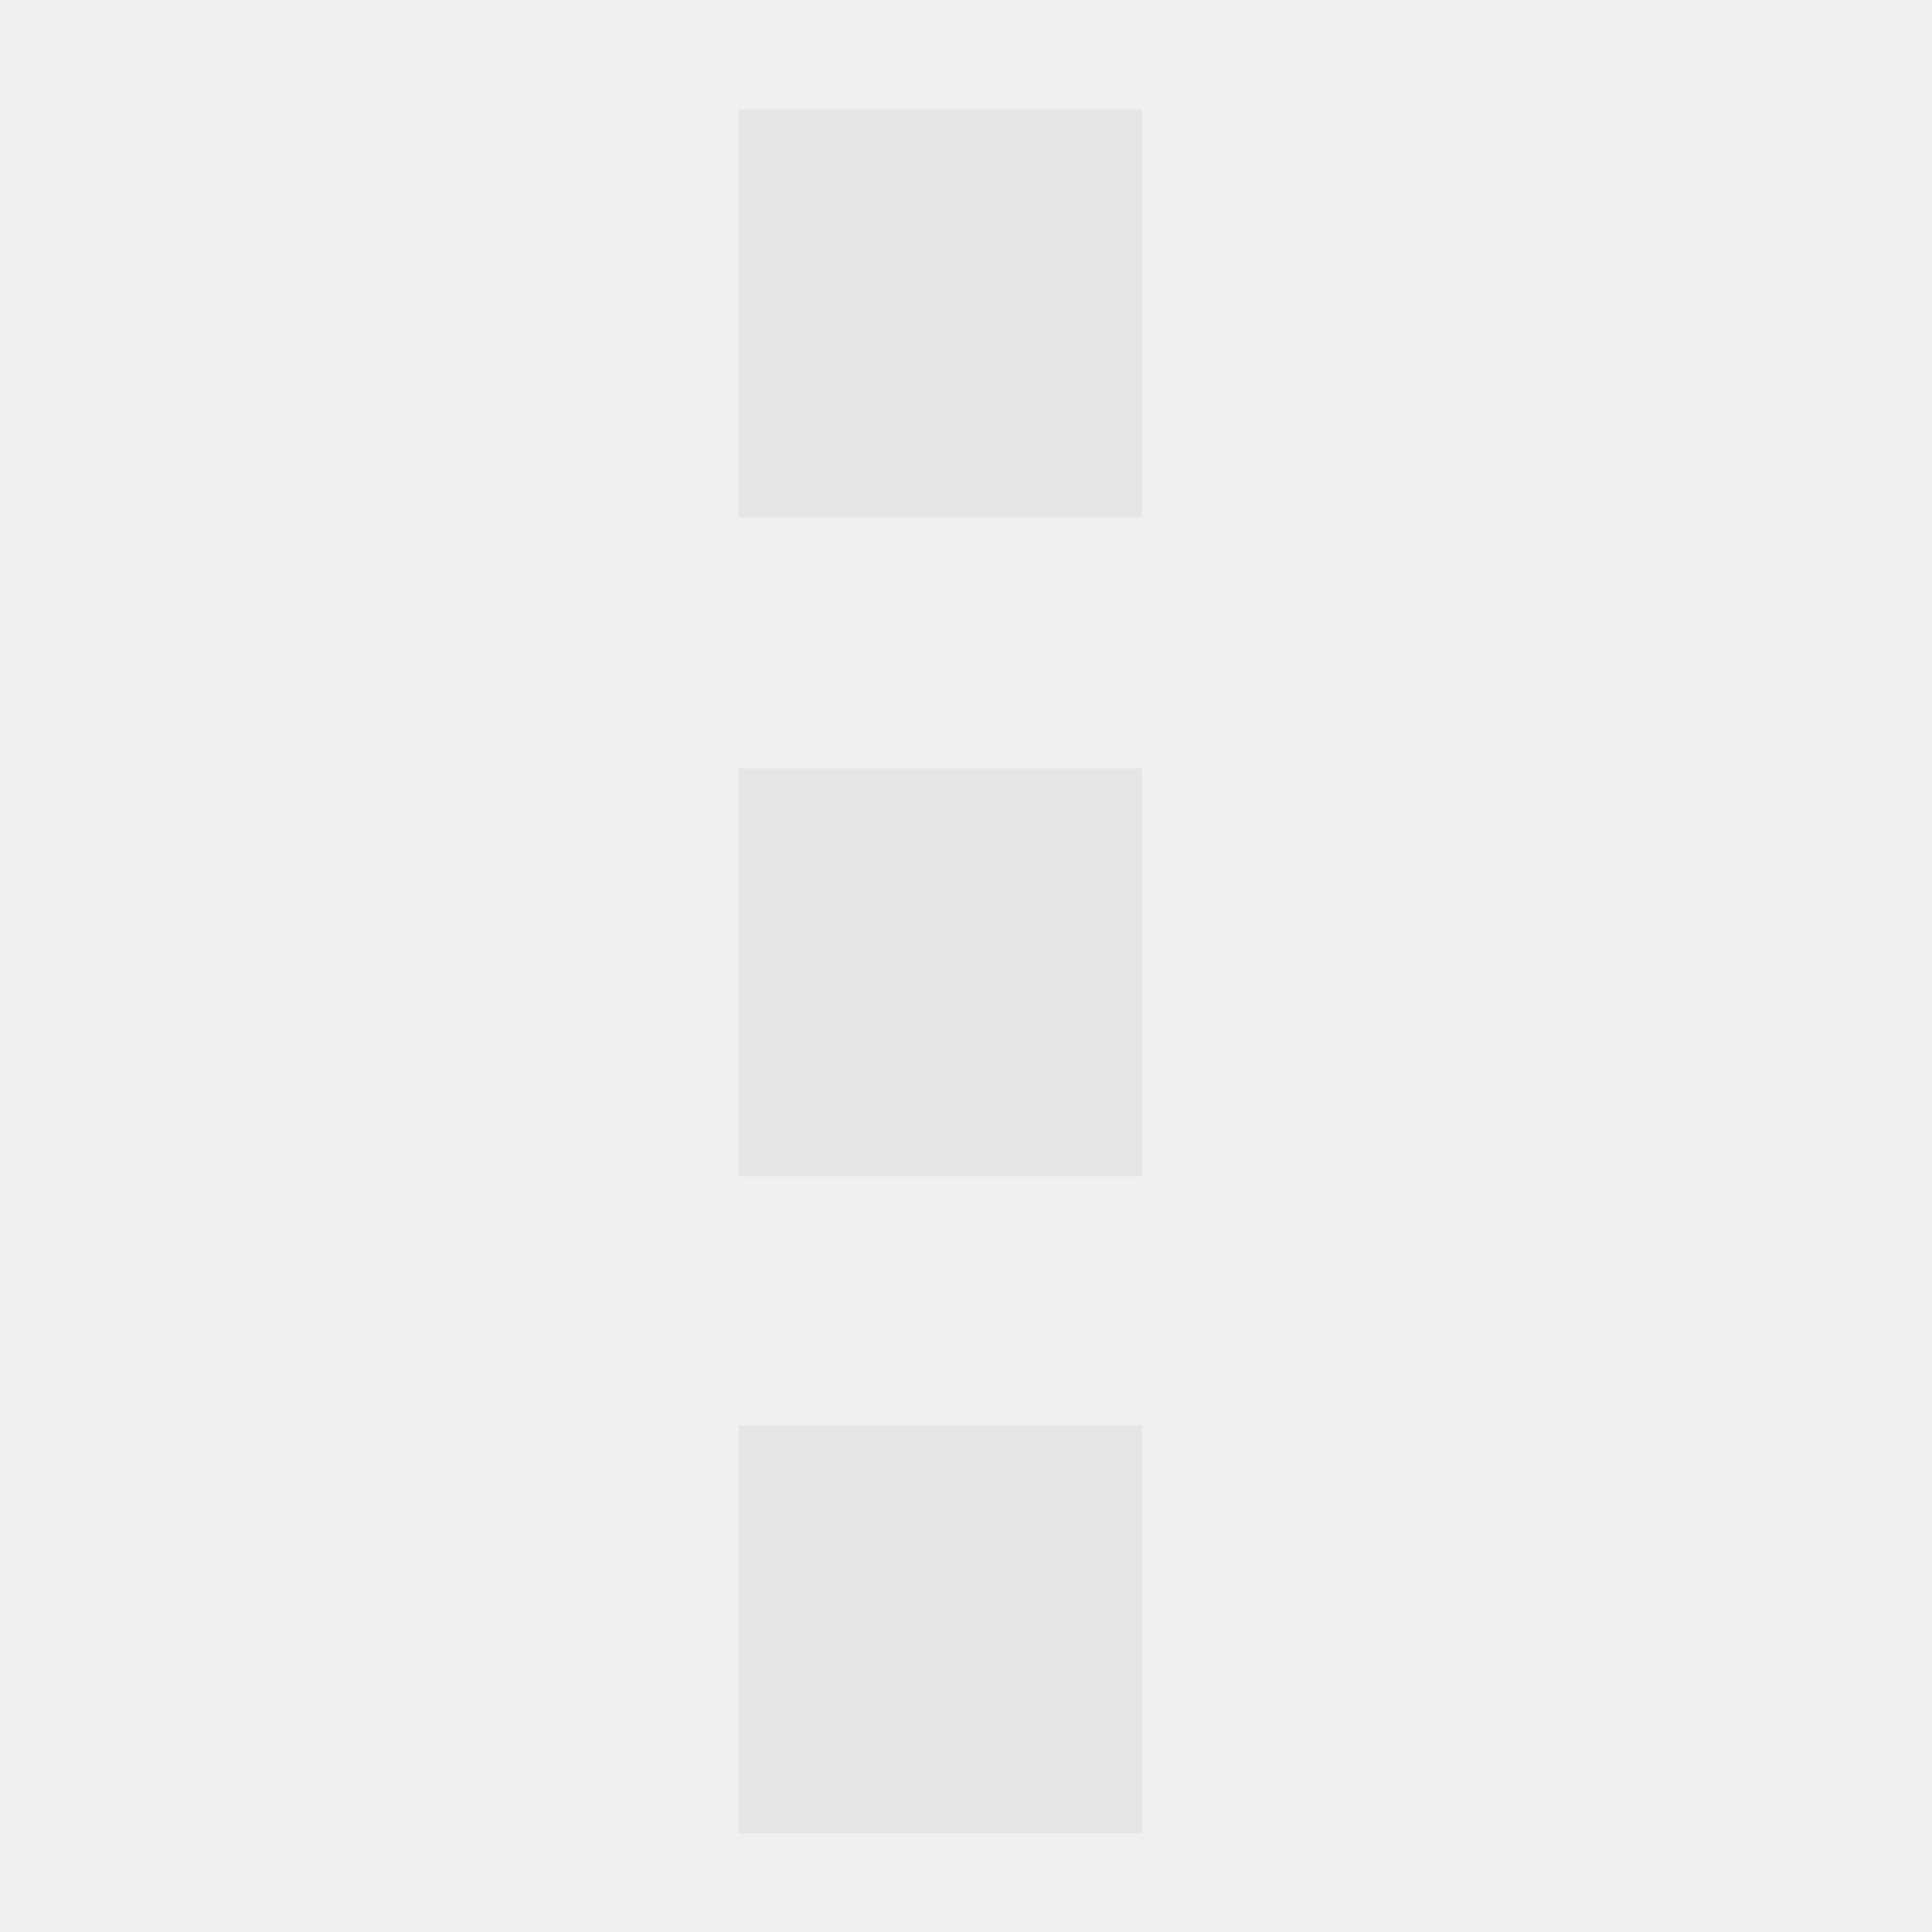
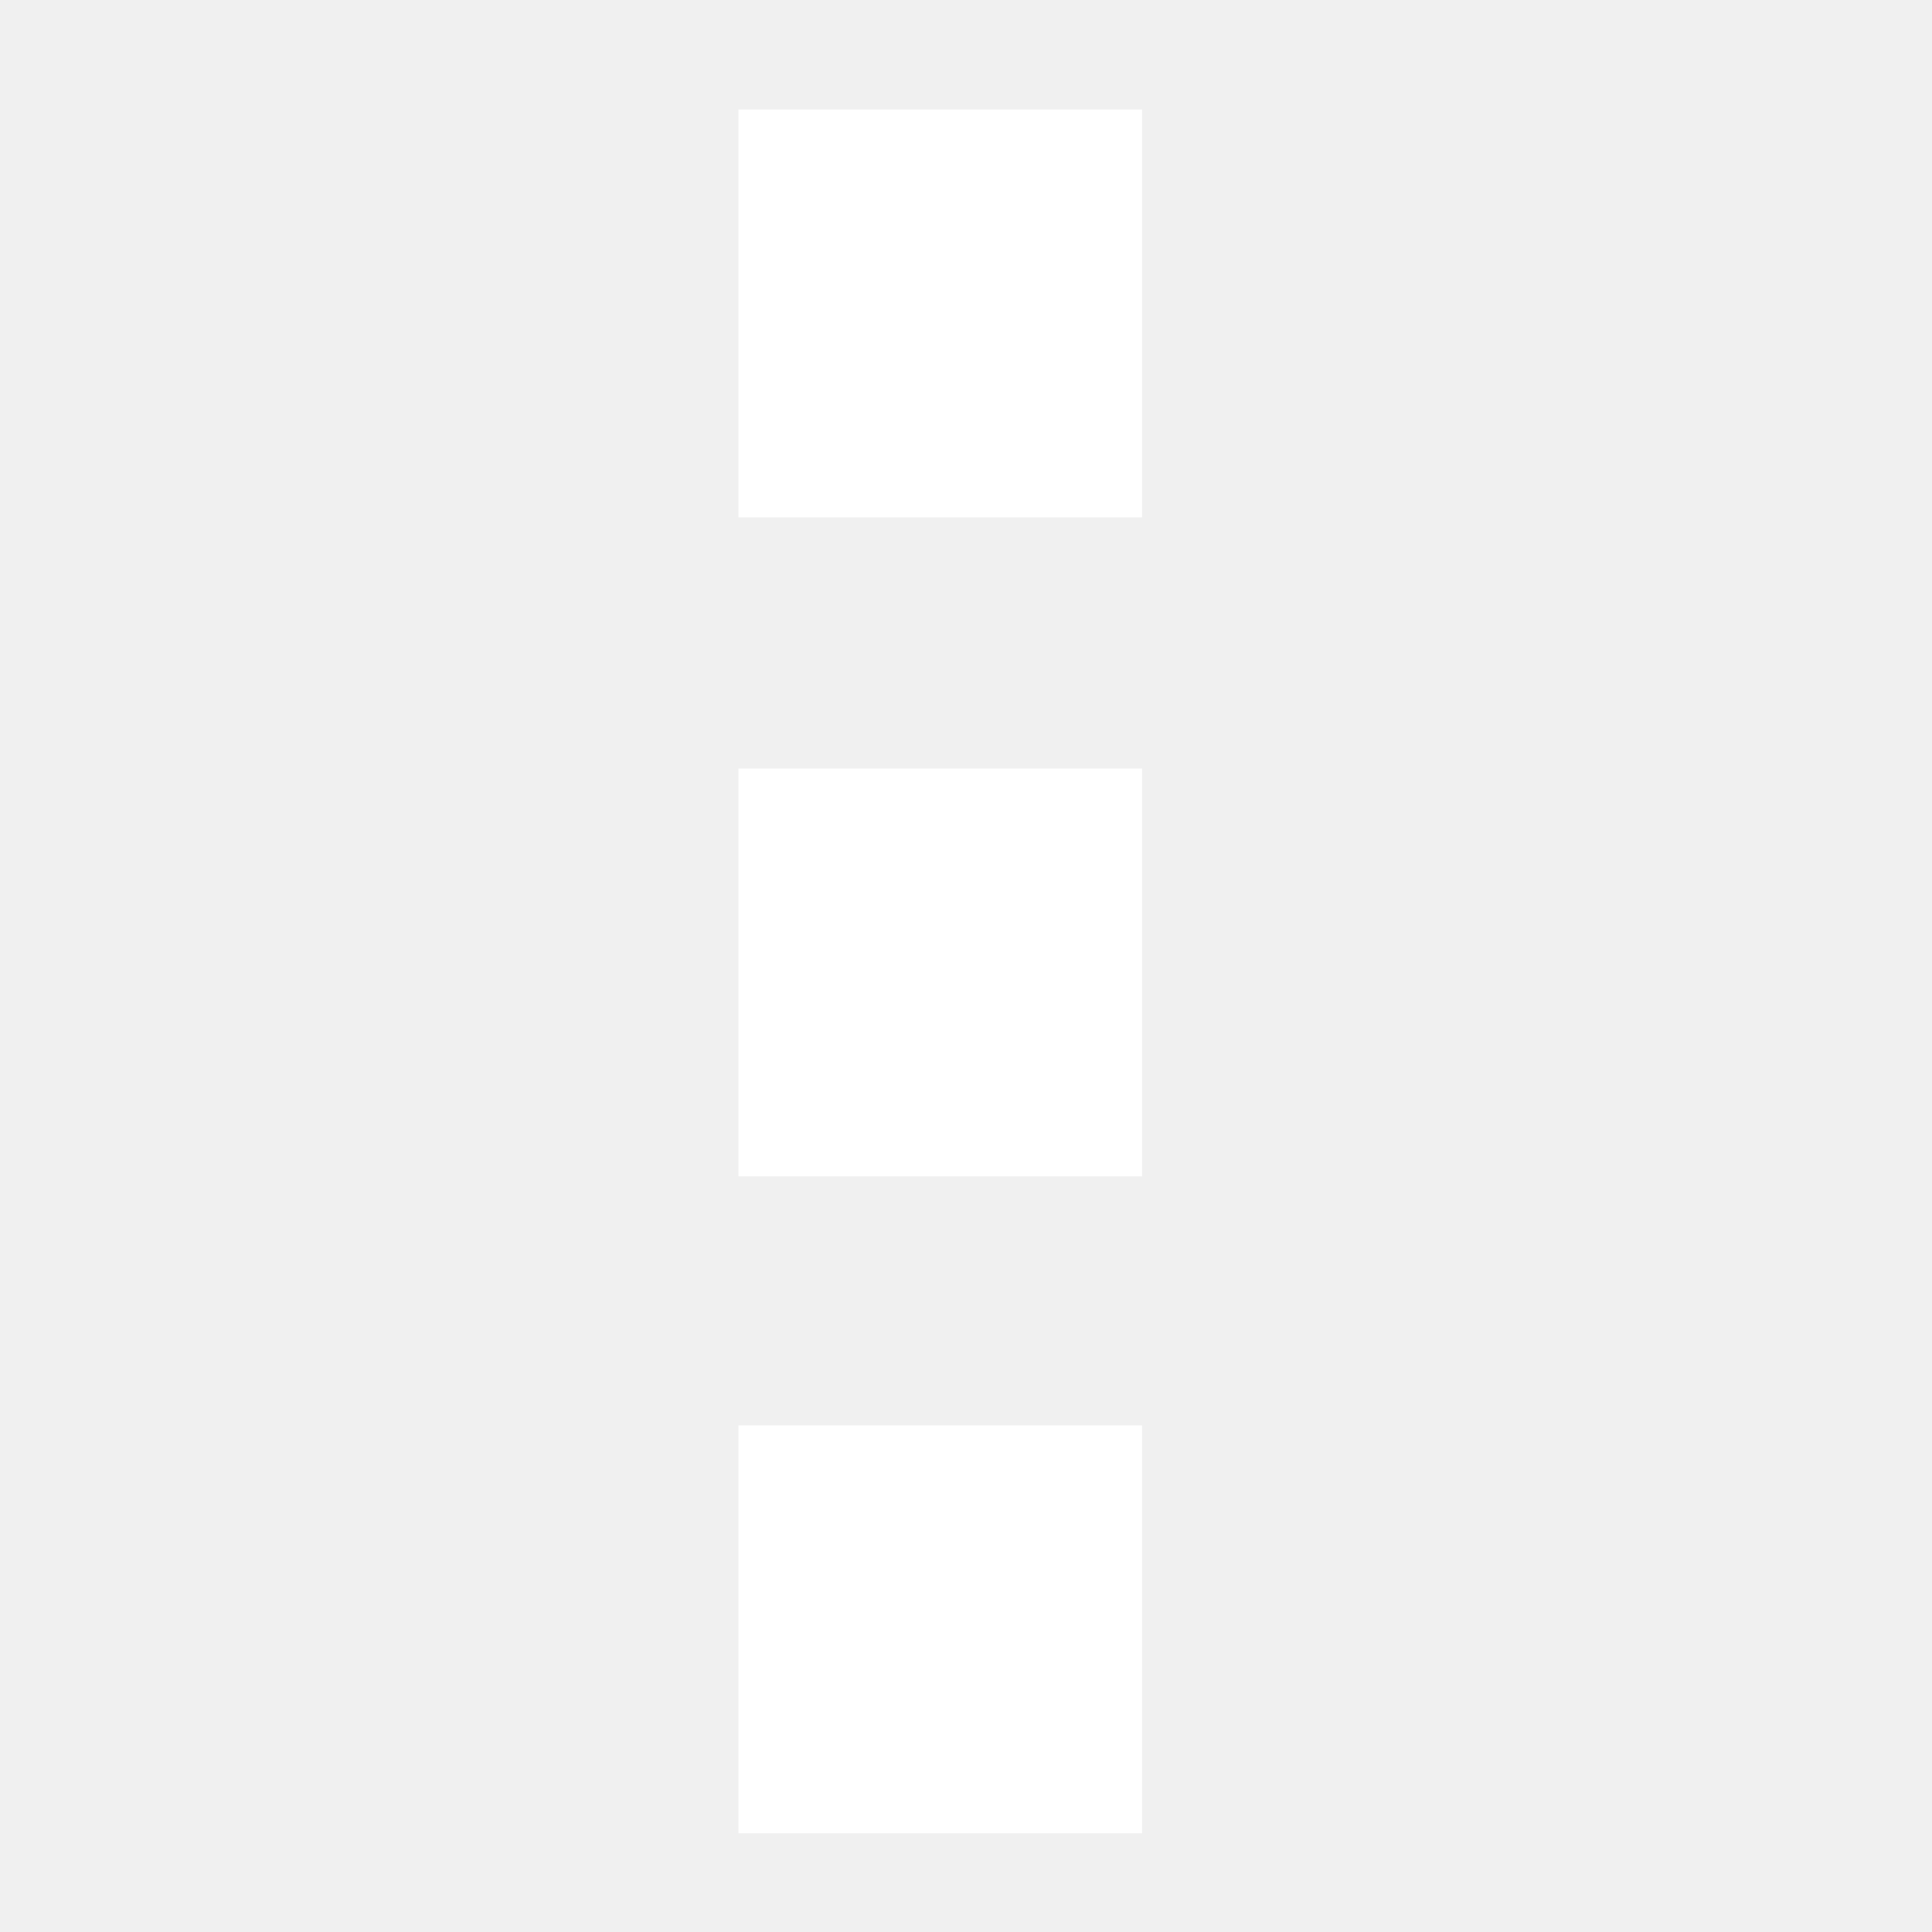
<svg xmlns="http://www.w3.org/2000/svg" width="450" height="450">
  <g>
-     <rect fill="none" id="canvas_background" height="452" width="452" y="-1" x="-1" />
-     <g display="none" overflow="visible" y="0" x="0" height="100%" width="100%" id="canvasGrid">
-       <rect fill="url(#gridpattern)" stroke-width="0" y="0" x="0" height="100%" width="100%" />
+     <rect x="-1" y="-1" width="452" height="452" id="canvas_background" fill="none" />
+     <g id="canvasGrid" display="none">
+       <rect id="svg_2" width="100%" height="100%" x="0" y="0" stroke-width="0" fill="url(#gridpattern)" />
    </g>
  </g>
  <g>
-     <rect stroke="#000" id="svg_1" height="95" width="94" y="25.5" x="172" stroke-width="0" fill="#e5e5e5" />
-     <rect stroke="#000" id="svg_4" height="95" width="94" y="179" x="172" stroke-width="0" fill="#e5e5e5" />
-     <rect stroke="#000" id="svg_5" height="95" width="94" y="332" x="172" stroke-width="0" fill="#e5e5e5" />
+     <rect fill="#ffffff" stroke-width="0" x="172" y="25.5" width="94" height="95" id="svg_1" stroke="#000" />
+     <rect fill="#ffffff" stroke-width="0" x="172" y="179" width="94" height="95" id="svg_4" stroke="#000" />
+     <rect fill="#ffffff" stroke-width="0" x="172" y="332" width="94" height="95" id="svg_5" stroke="#000" />
  </g>
</svg>
